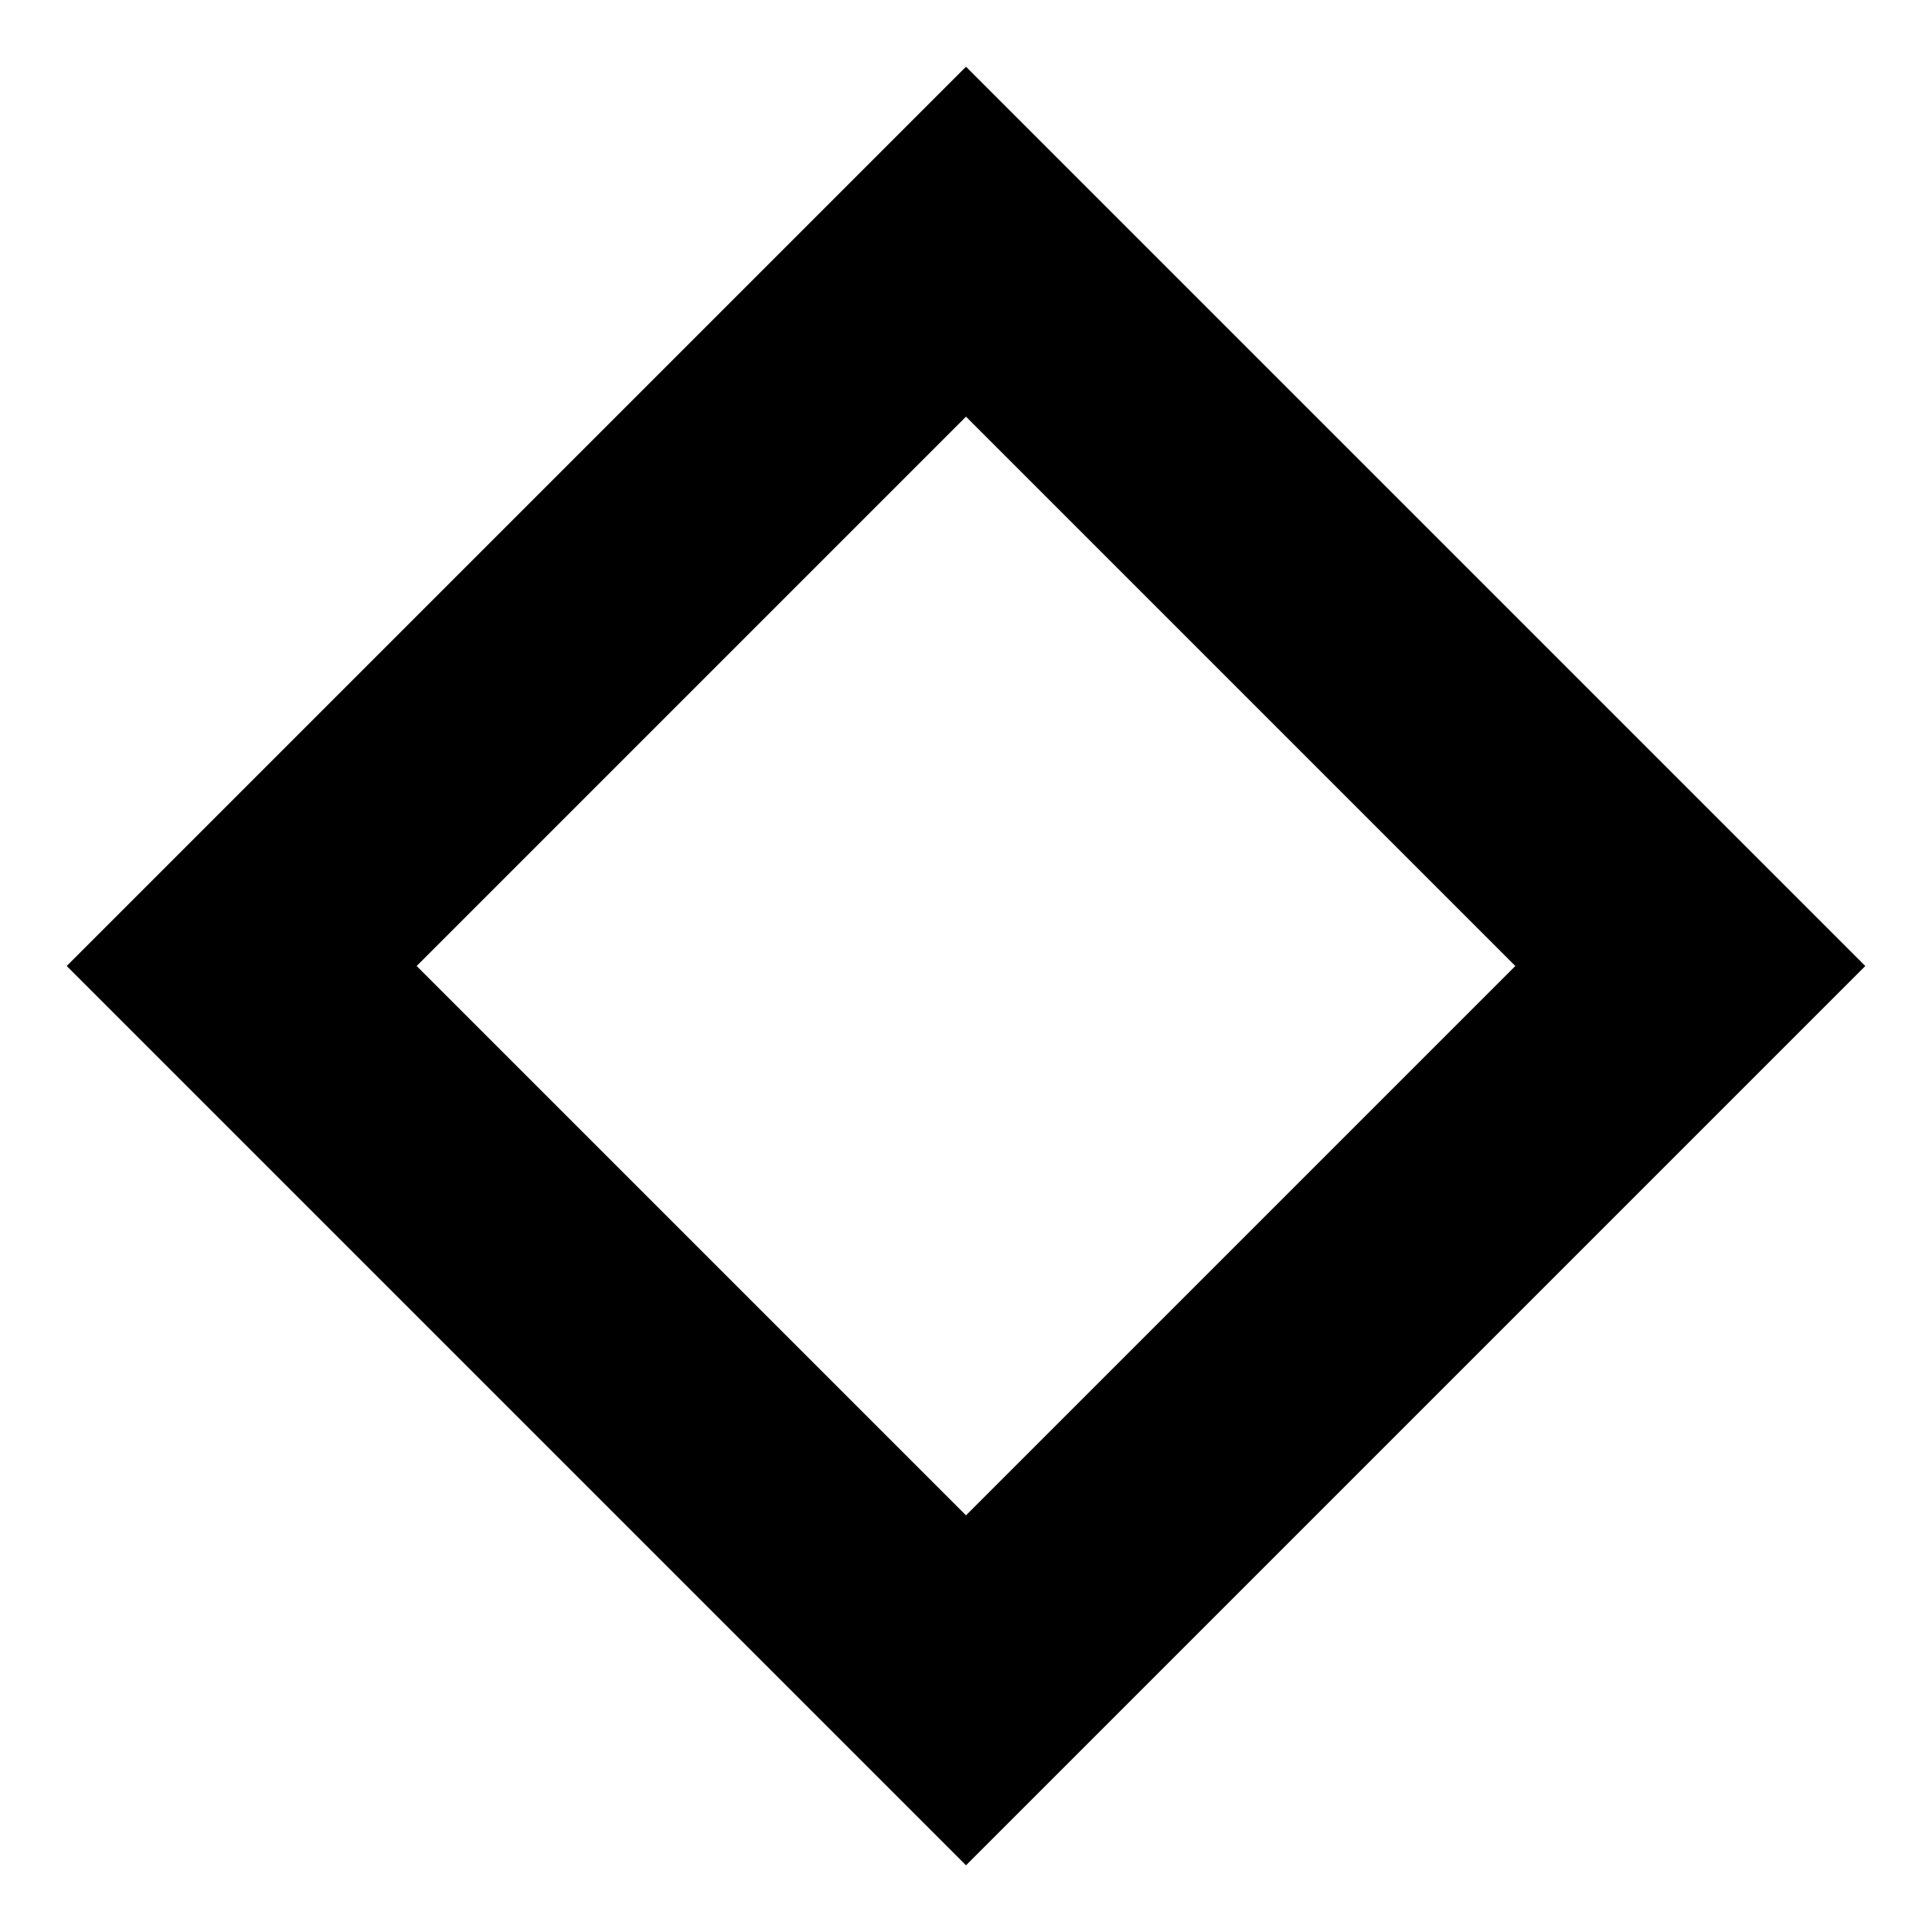
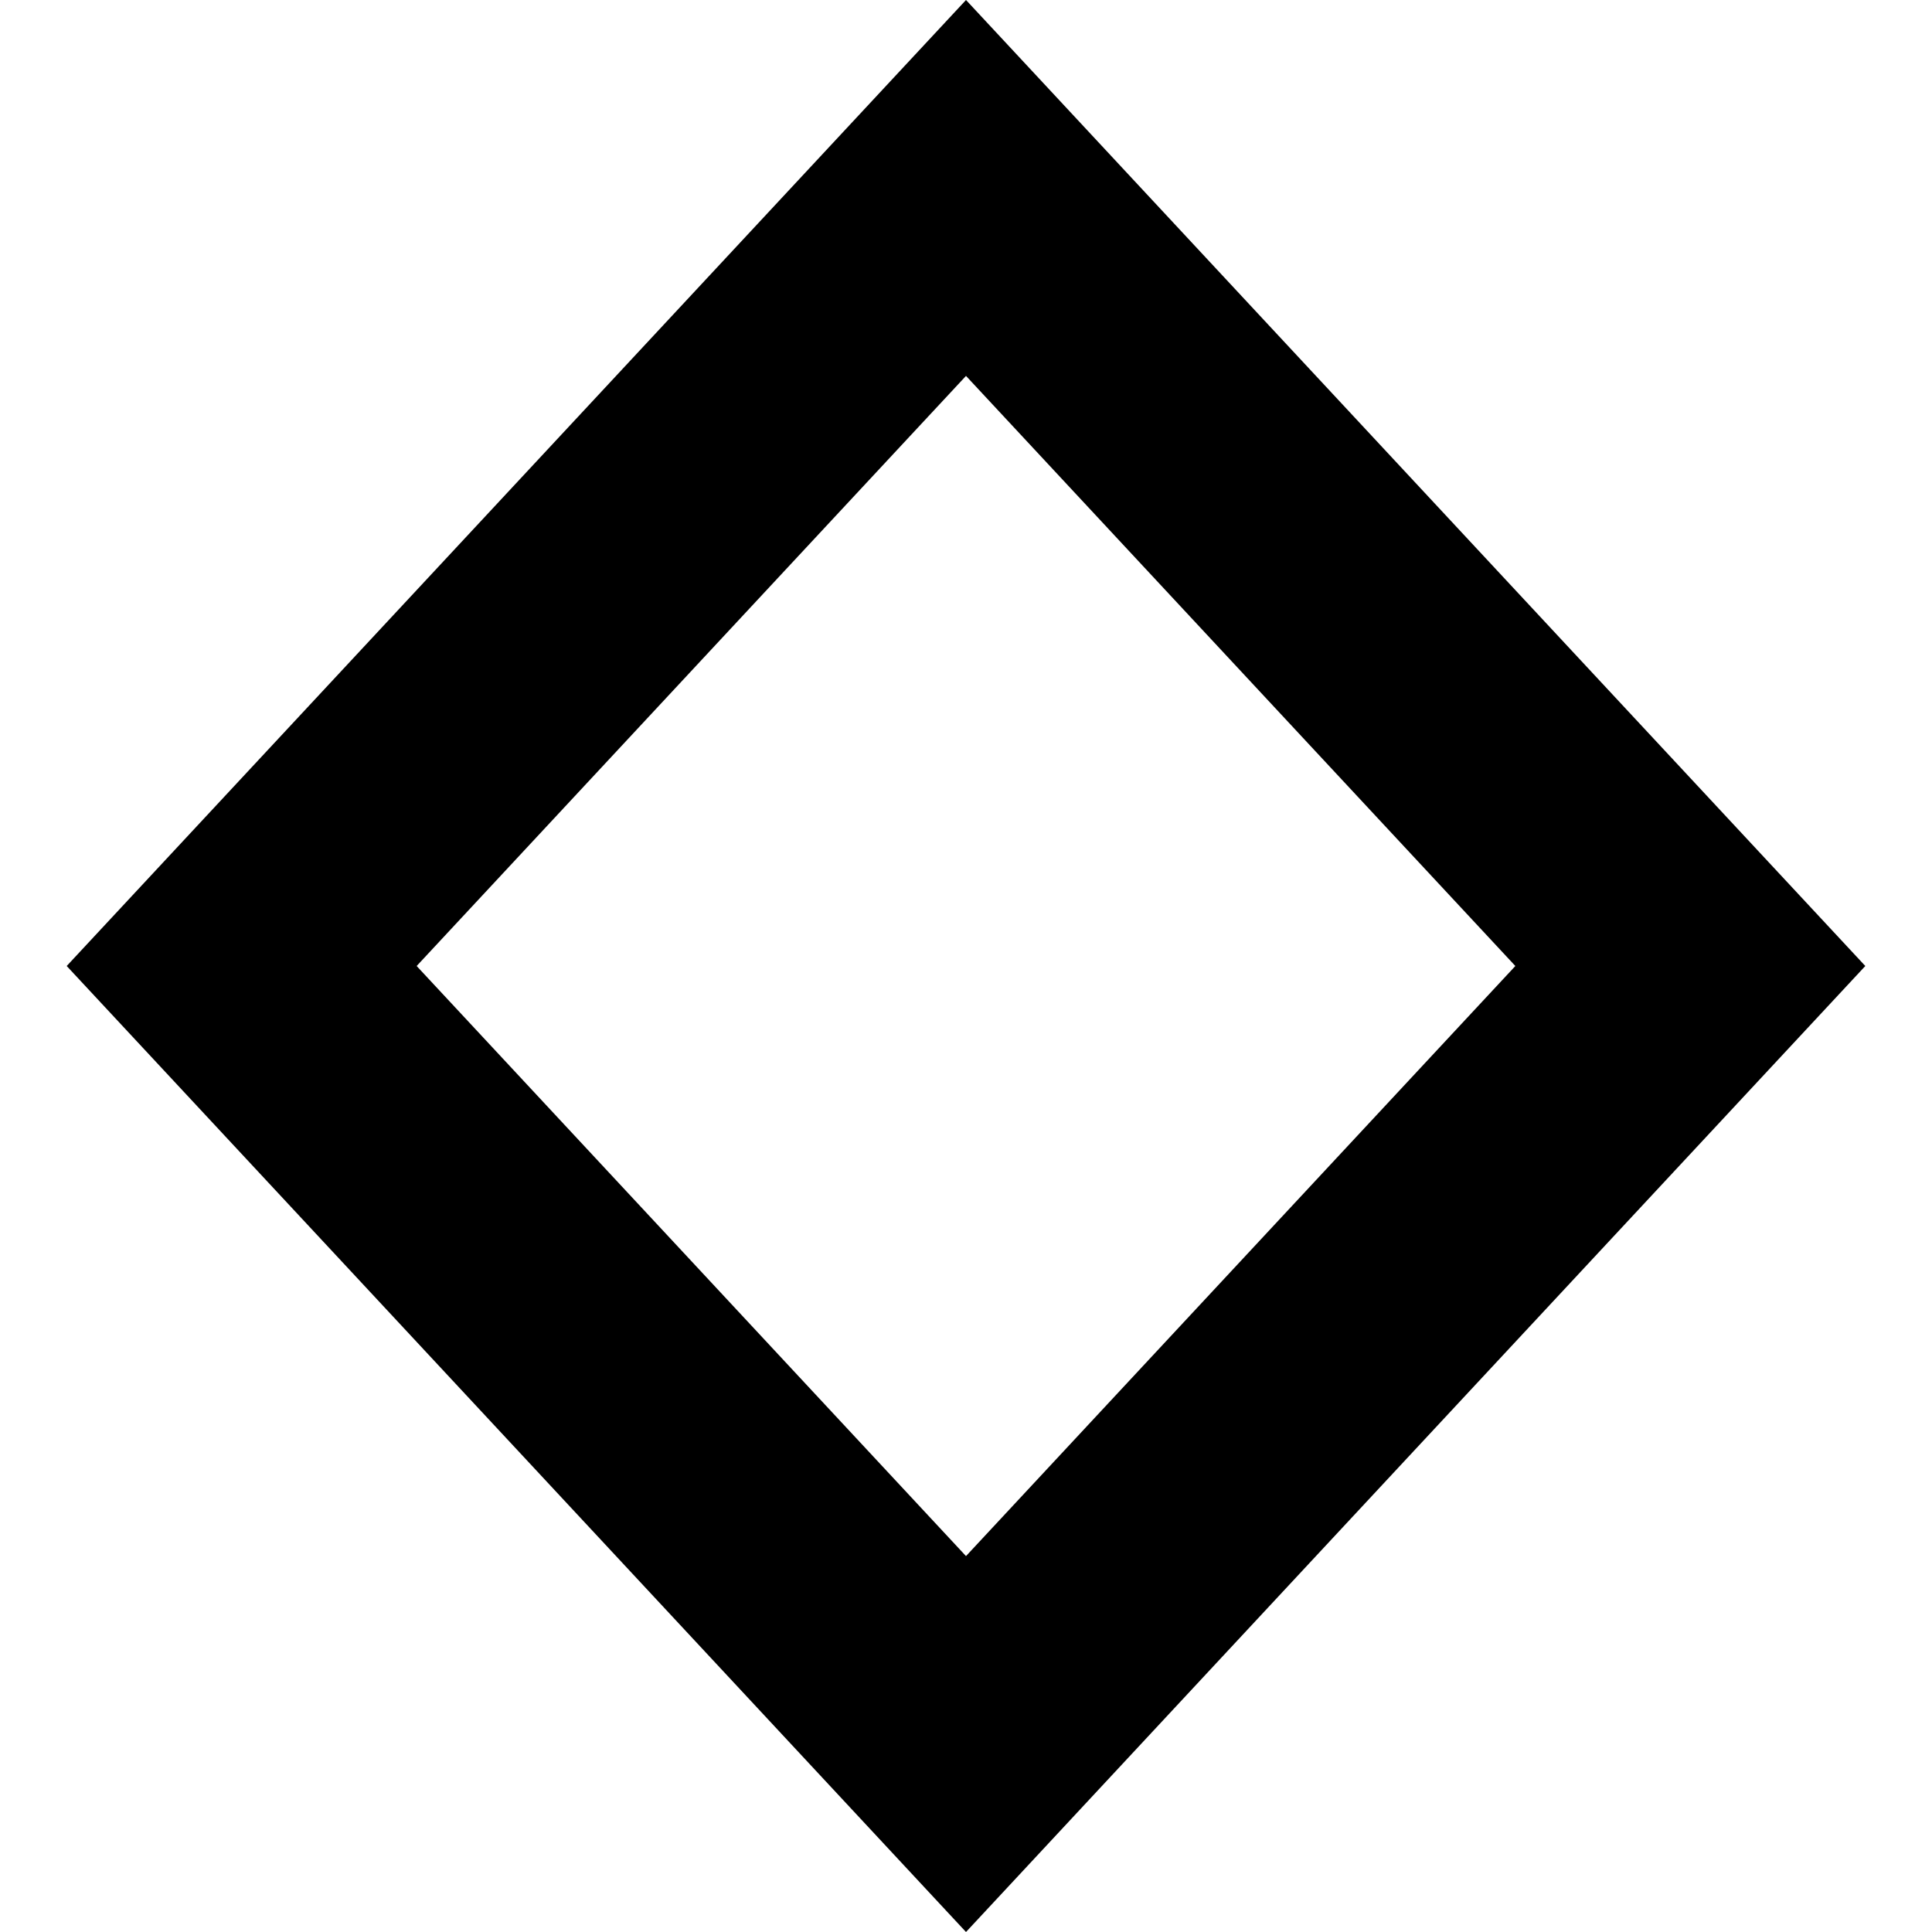
<svg xmlns="http://www.w3.org/2000/svg" version="1.1" id="Layer_1" x="0px" y="0px" width="500px" height="500px" viewBox="0 0 500 500" enable-background="new 0 0 500 500" xml:space="preserve">
  <g>
-     <path d="M250,107.83L392.17,250L250,392.17L107.83,250L250,107.83 M250,17.261L17.261,250L250,482.739L482.739,250L250,17.261   L250,17.261z" />
+     <path d="M250,97.286L392.17,250L250,402.714L107.83,250L250,97.286 M250,0L17.261,250L250,500l232.739-250L250,0L250,0z" />
  </g>
</svg>
